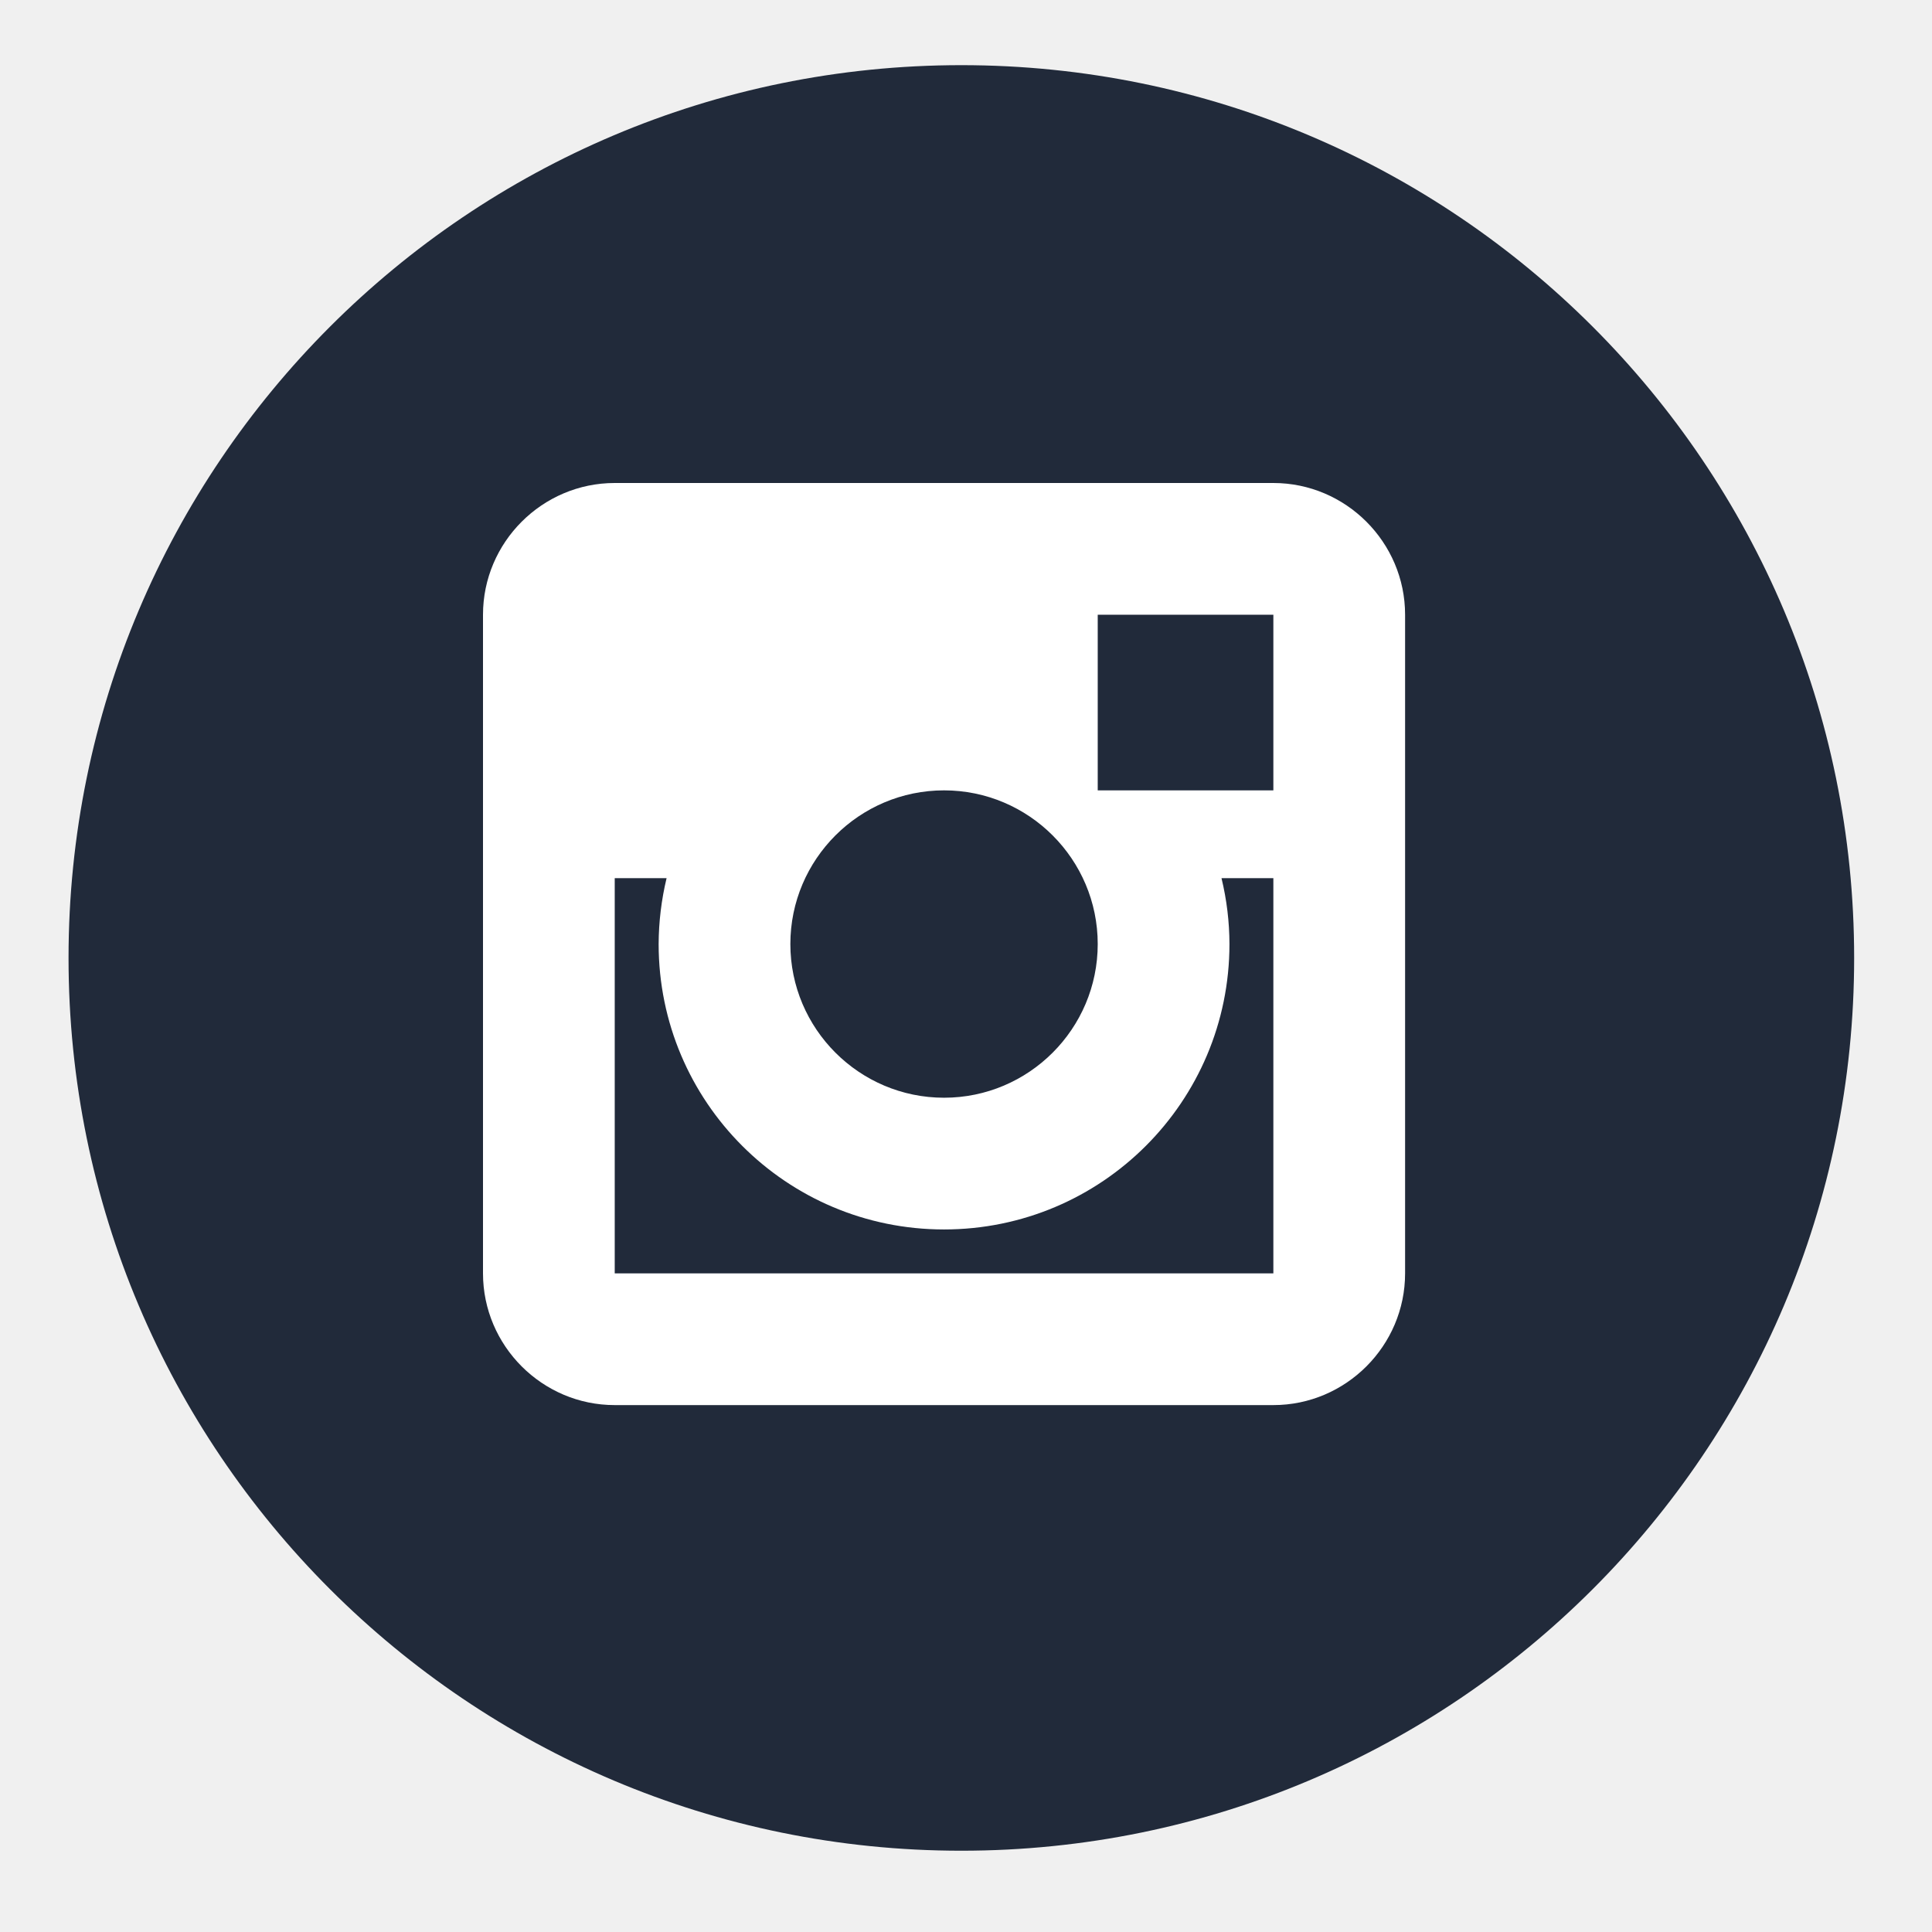
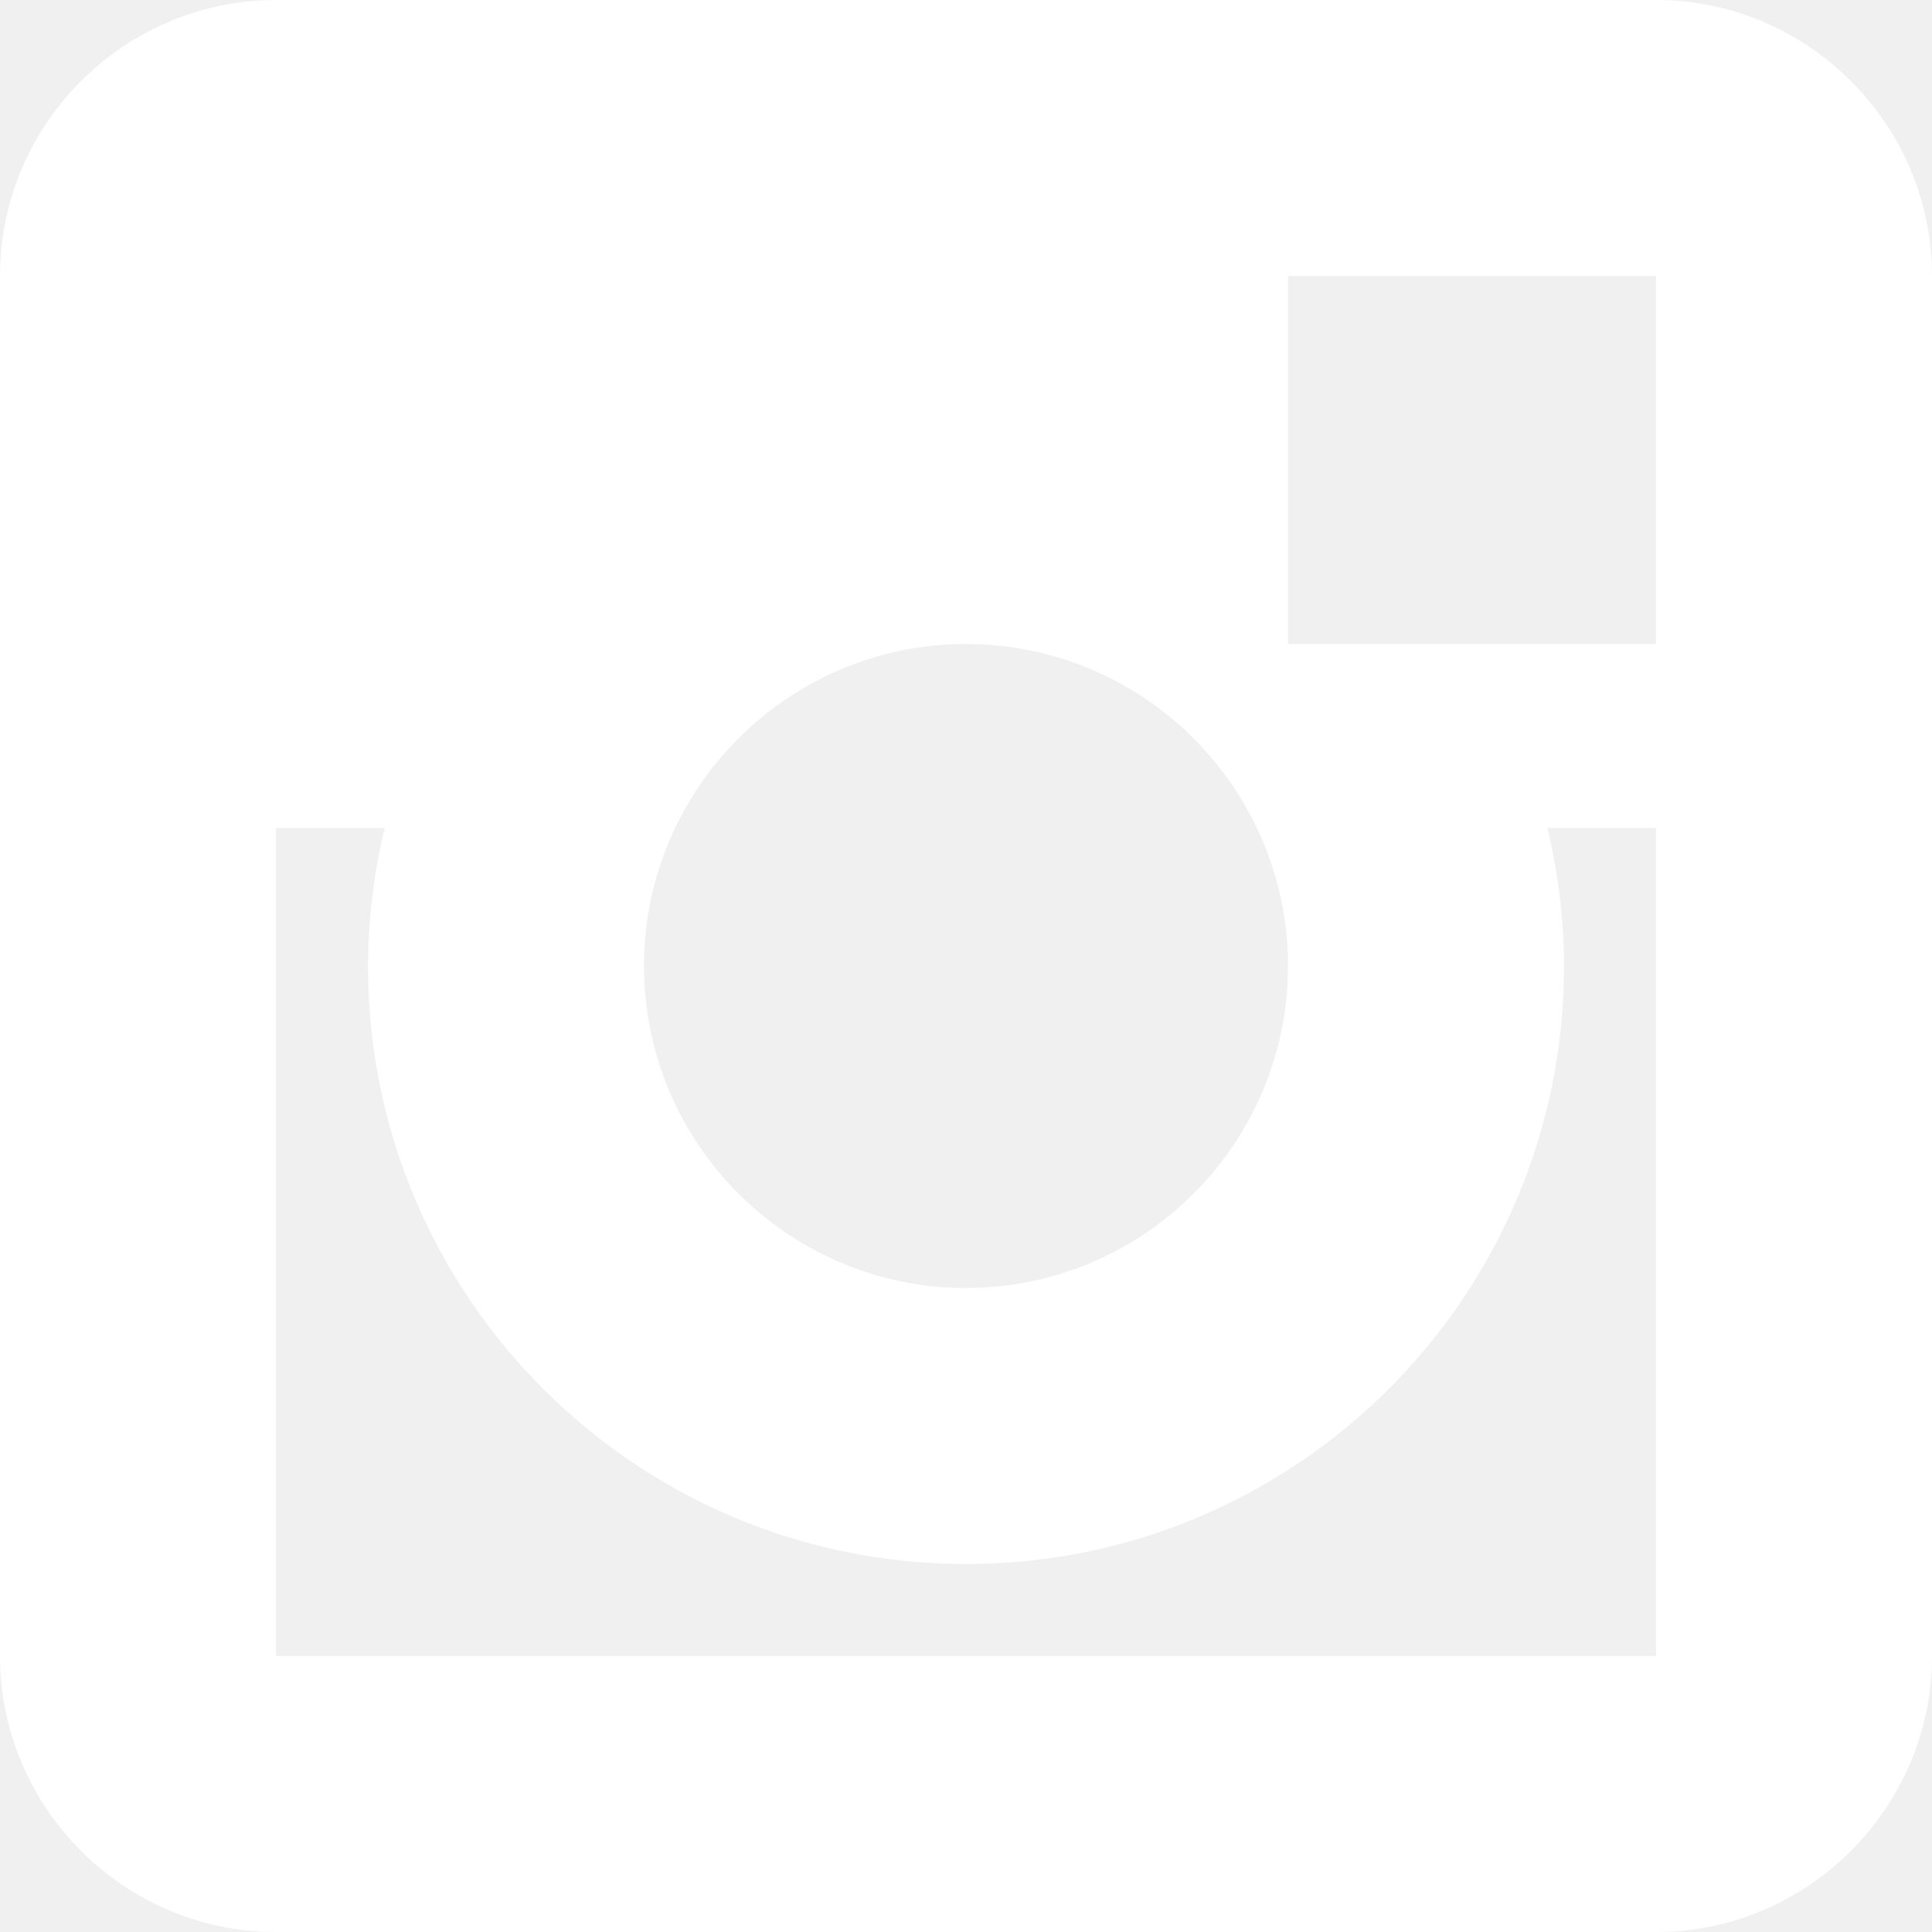
- <svg xmlns="http://www.w3.org/2000/svg" width="44" height="44" viewBox="0 0 44 44" fill="none">
-   <path fill-rule="evenodd" clip-rule="evenodd" d="M21.894 1.484C33.123 1.484 42.227 10.587 42.227 21.817C42.227 33.046 33.123 42.149 21.894 42.149C10.664 42.149 1.561 33.046 1.561 21.817C1.561 10.587 10.664 1.484 21.894 1.484Z" fill="#212A3A" />
-   <path fill-rule="evenodd" clip-rule="evenodd" d="M14 11H29C30.65 11 32 12.35 32 14V29C32 30.65 30.65 32 29 32H14C12.35 32 11 30.65 11 29V14C11 12.35 12.35 11 14 11ZM25 21.5C25 19.57 23.43 18 21.5 18C19.57 18 18 19.57 18 21.5C18 23.43 19.57 25 21.5 25C23.43 25 25 23.43 25 21.5ZM14 29V20H15.181C15.063 20.491 15.002 20.995 15 21.5C15 25.09 17.91 28 21.5 28C25.09 28 28 25.09 28 21.5C27.999 20.995 27.938 20.491 27.819 20H29V29H14ZM25 18H29V14H25V18Z" fill="white" />
+ <svg xmlns="http://www.w3.org/2000/svg" width="21" height="21" viewBox="0 0 21 21">
+   <g>
+     <g>
+       <g>
+         <g>
+           <path fill="#fff" d="M18 0c1.65 0 3 1.35 3 3v15c0 1.65-1.35 3-3 3H3c-1.65 0-3-1.35-3-3V3c0-1.65 1.35-3 3-3zm-4 10.5C14 8.57 12.43 7 10.5 7S7 8.57 7 10.5 8.57 14 10.5 14s3.5-1.57 3.5-3.5zm4 7.5V9h-1.181c.119.491.18.995.181 1.5a6.5 6.5 0 1 1-13 0A6.504 6.504 0 0 1 4.181 9H3v9zM14 7h4V3h-4z" />
+         </g>
+       </g>
+     </g>
+   </g>
</svg>
